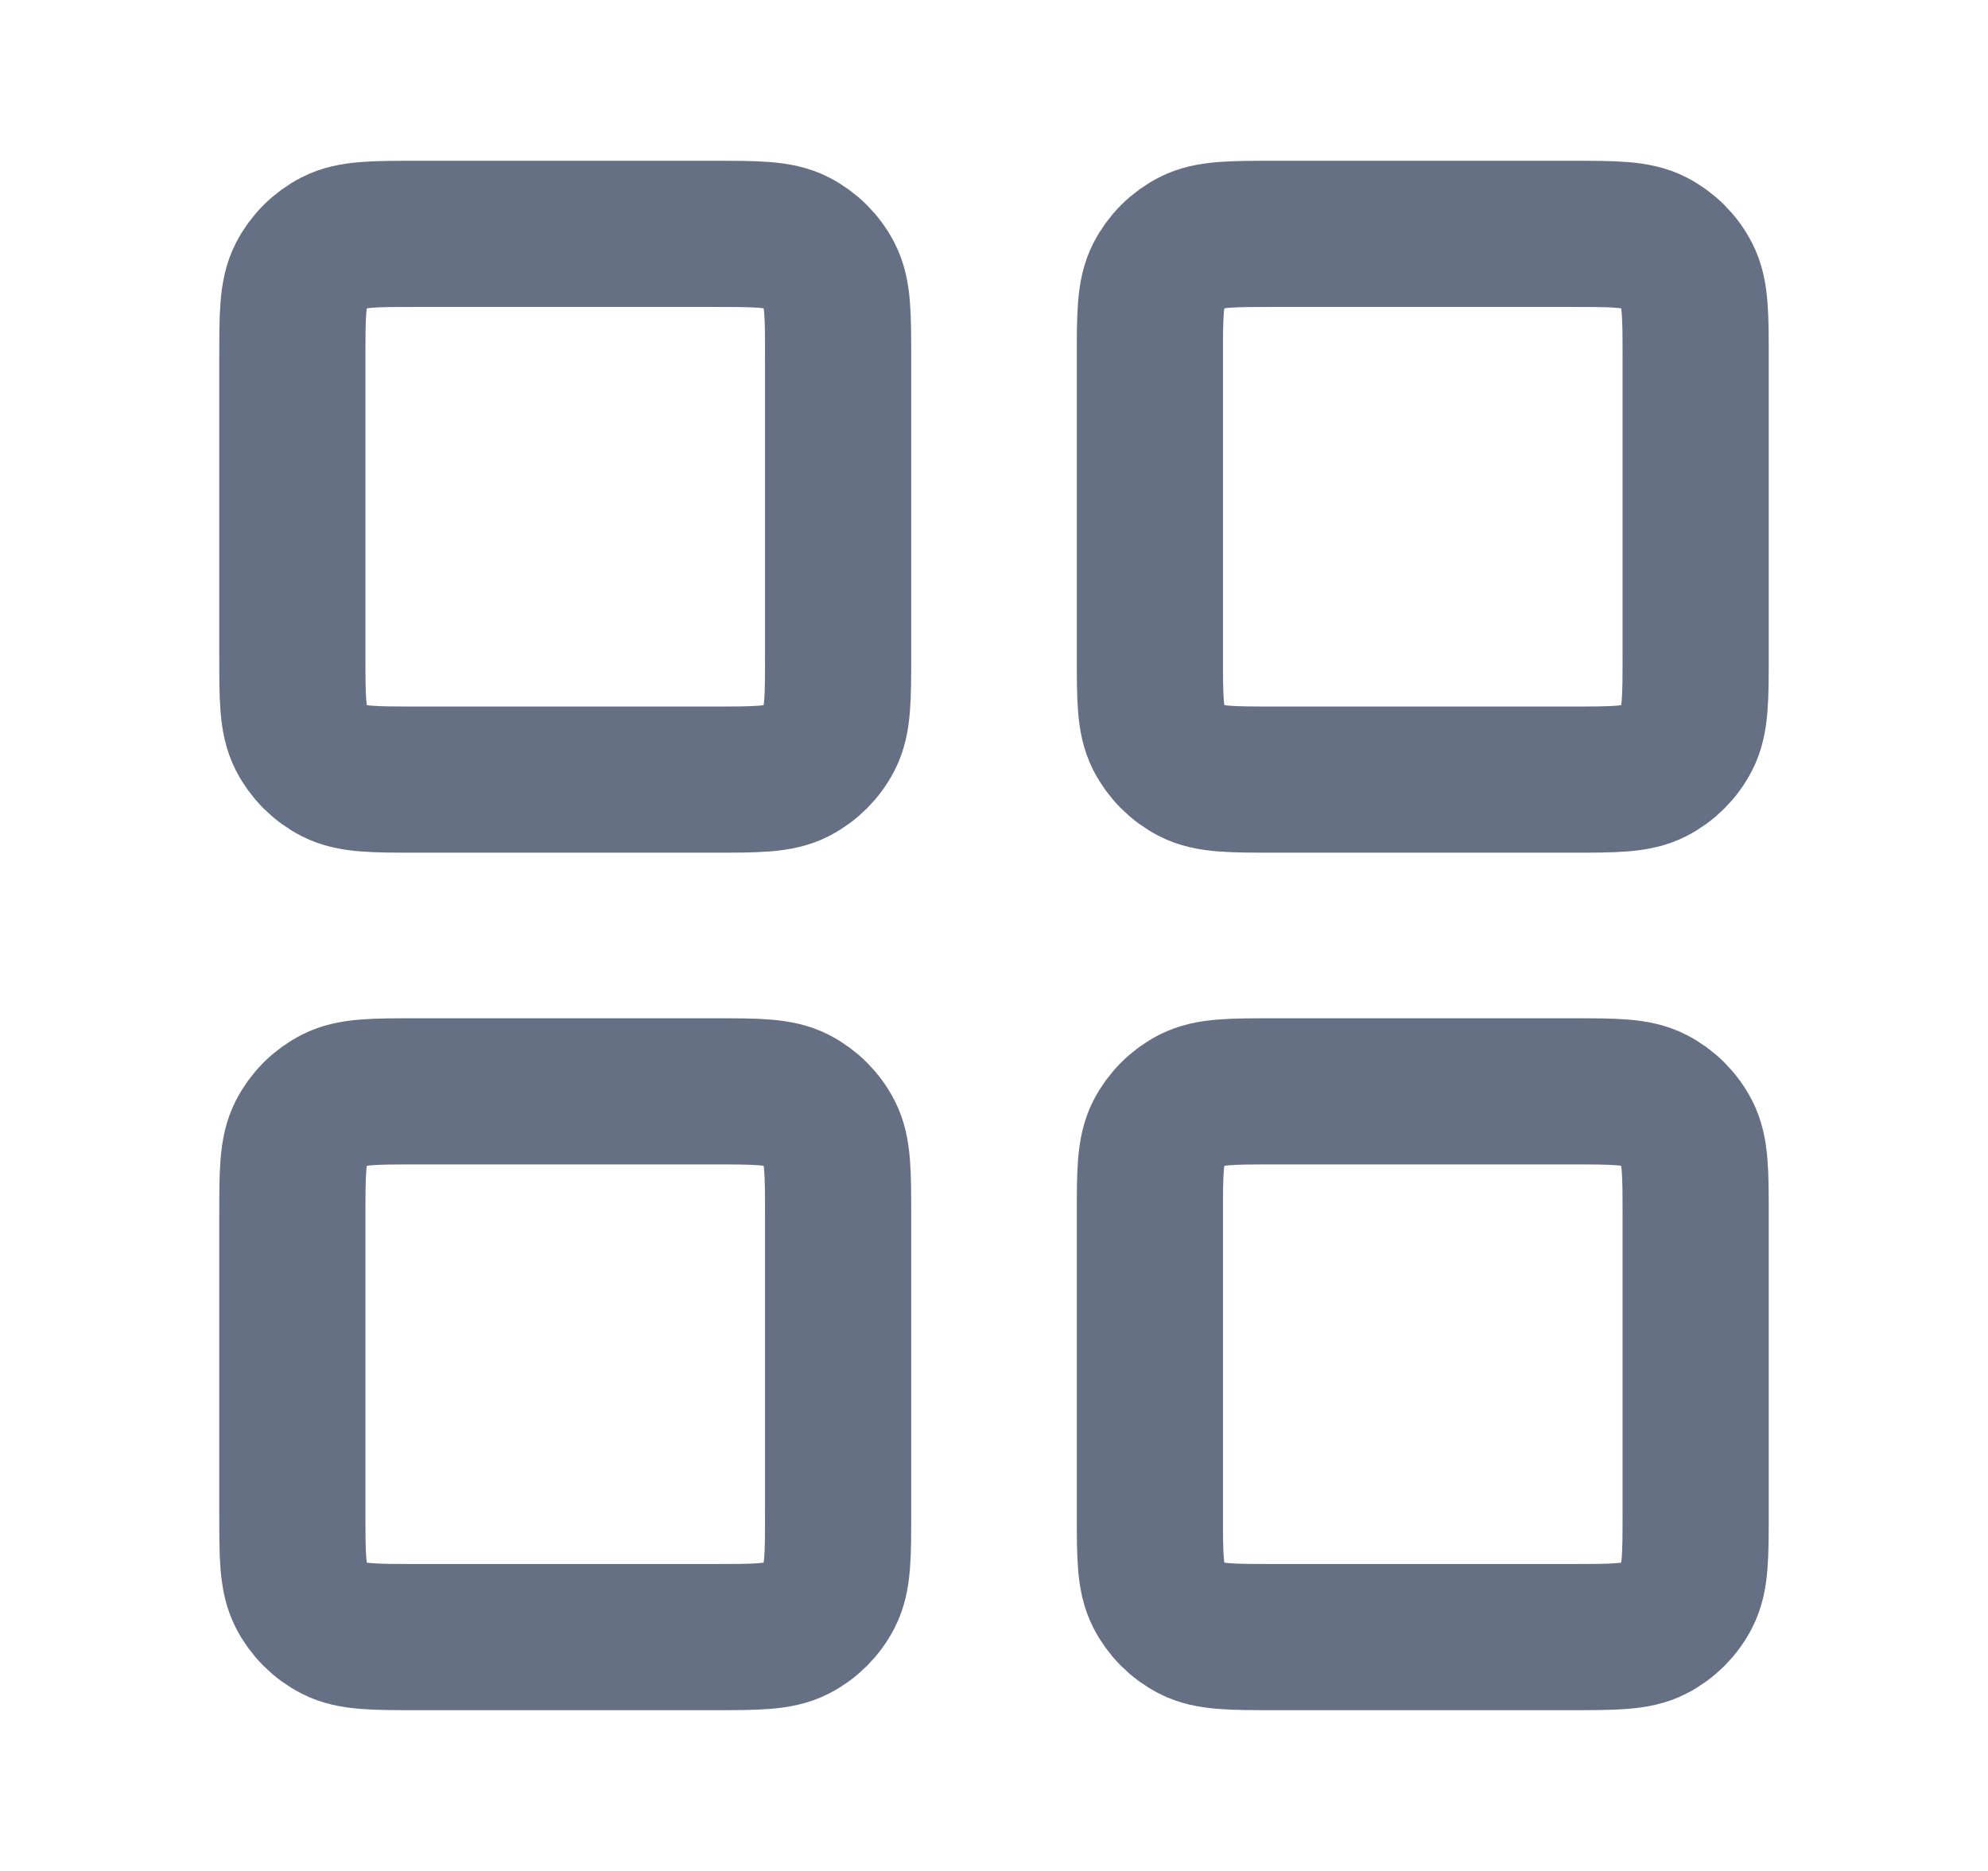
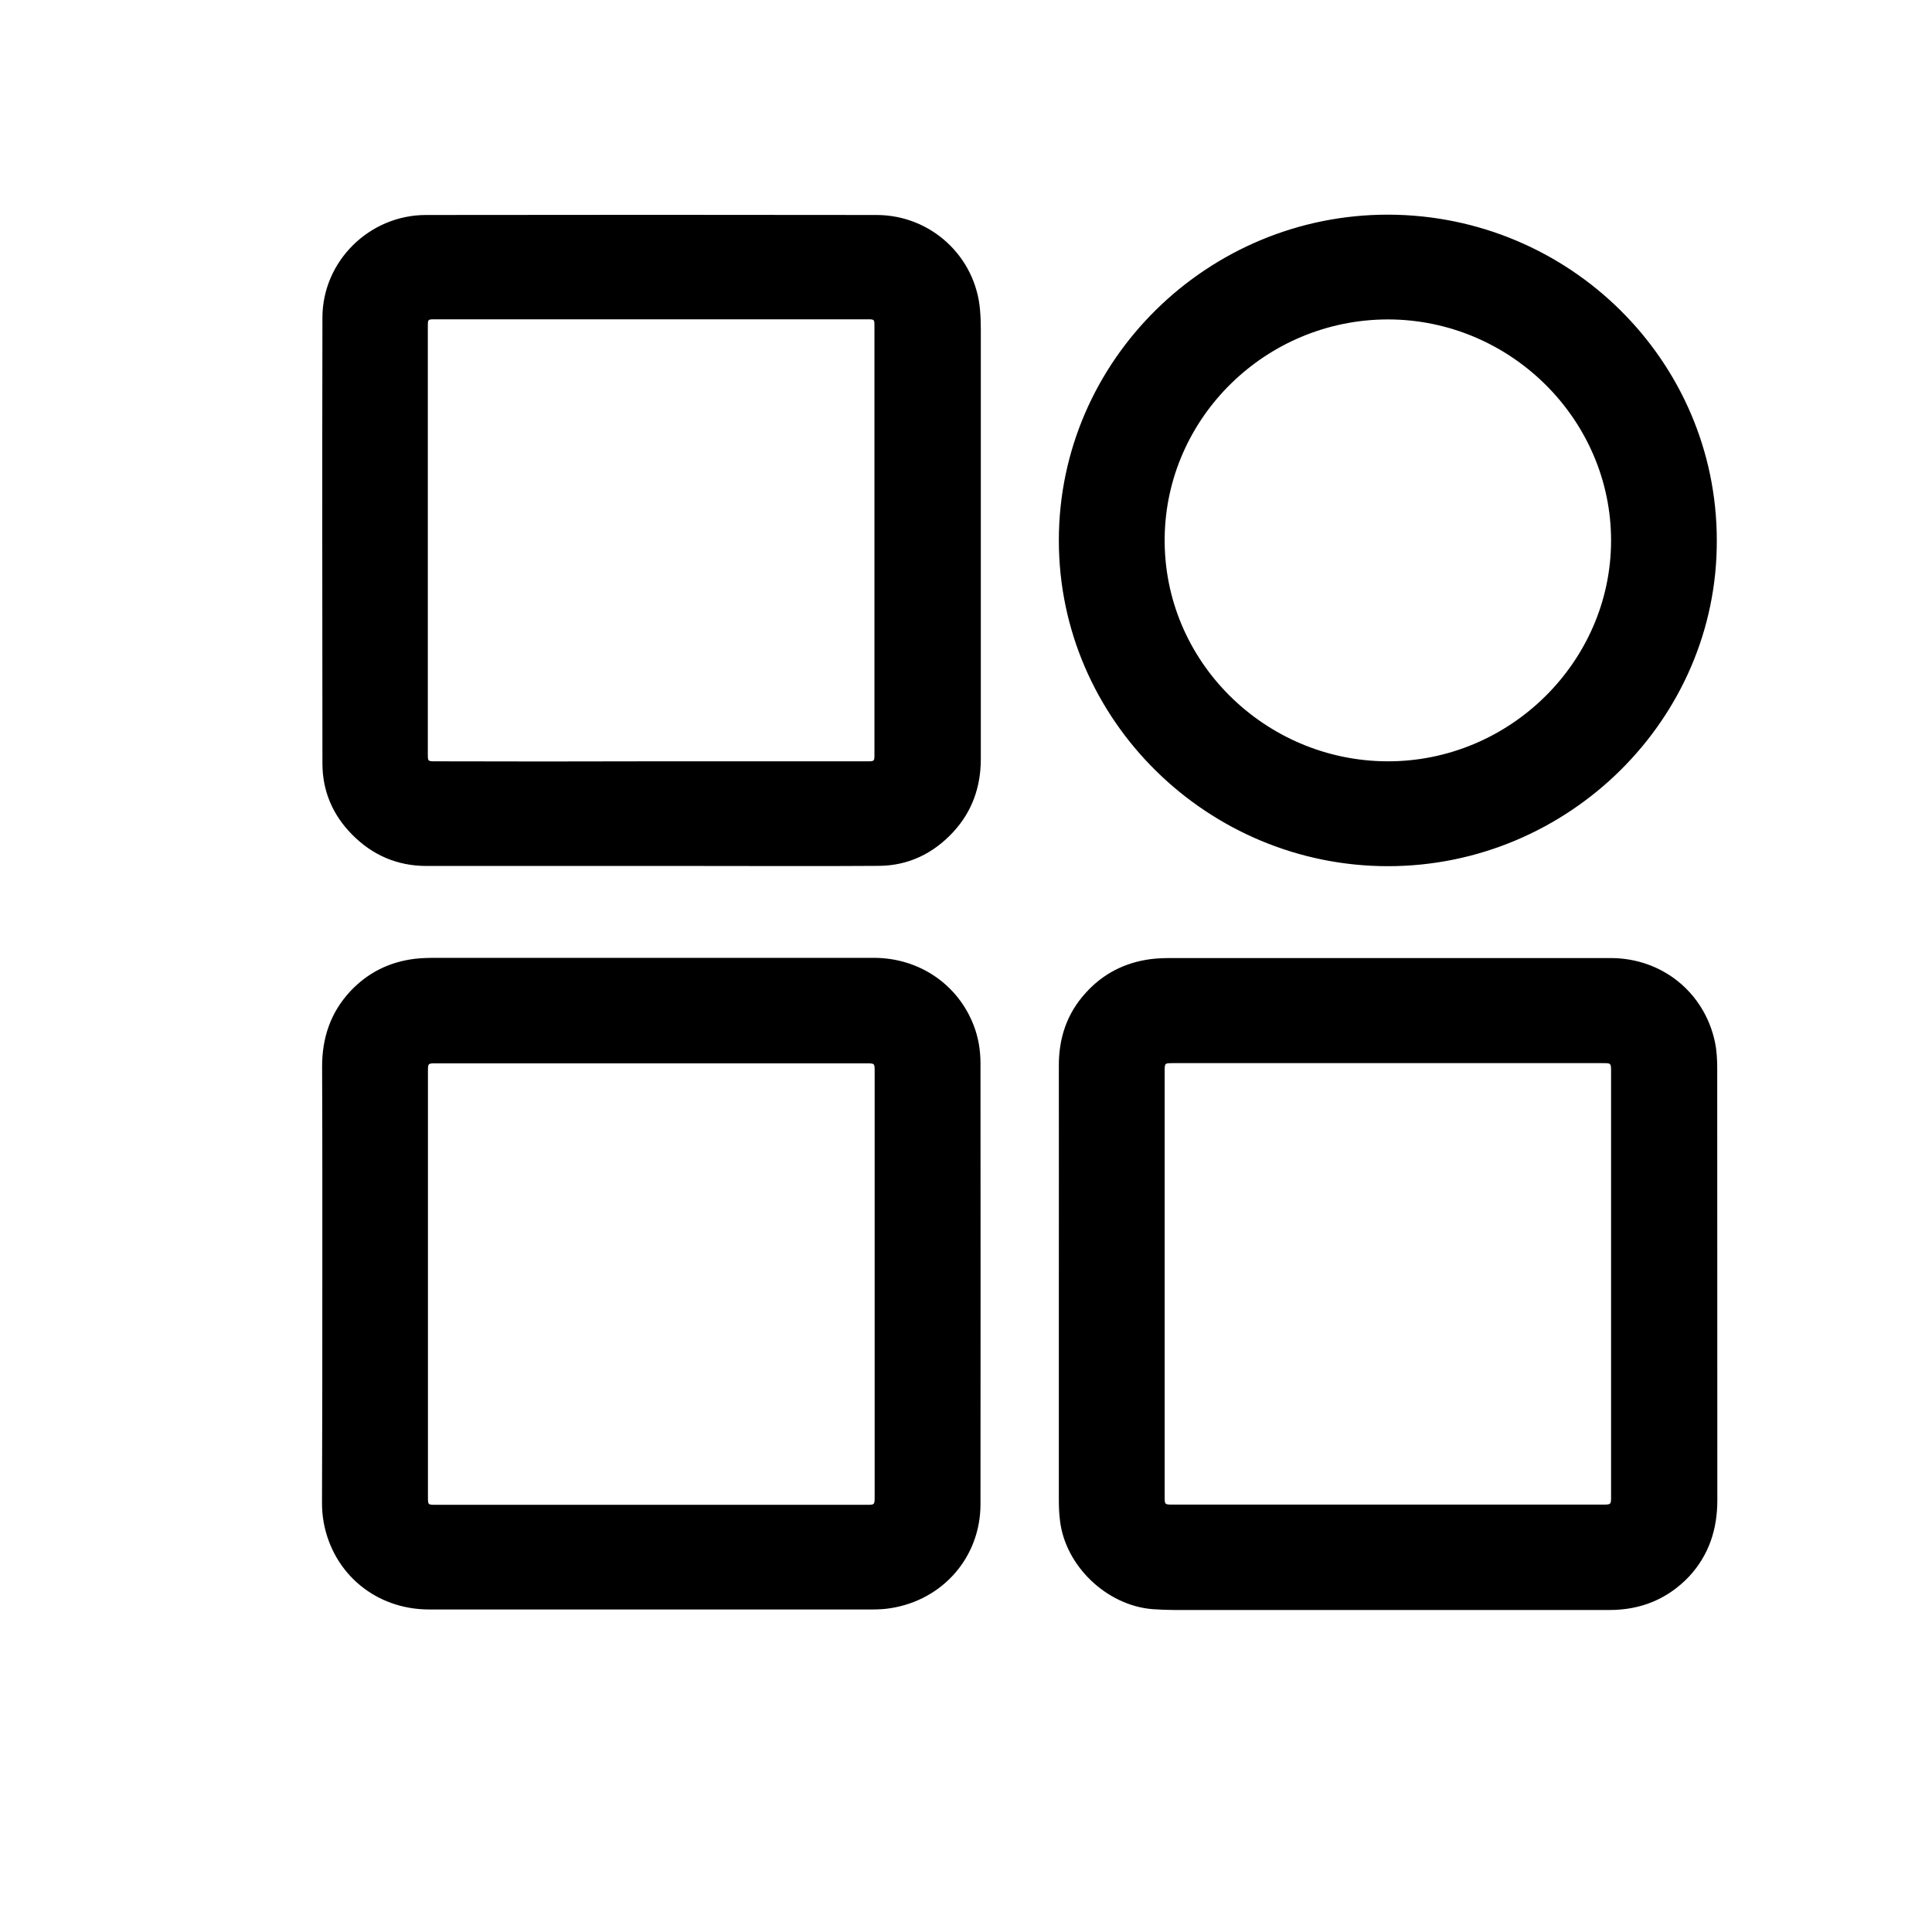
- <svg xmlns="http://www.w3.org/2000/svg" width="17" height="16" viewBox="0 0 17 16" fill="none">
-   <g id="grid-01">
-     <g id="Icon">
-       <path d="M6.1 2H3.567C3.193 2 3.007 2 2.864 2.073C2.739 2.137 2.637 2.239 2.573 2.364C2.5 2.507 2.5 2.693 2.5 3.067V5.6C2.5 5.973 2.5 6.16 2.573 6.303C2.637 6.428 2.739 6.53 2.864 6.594C3.007 6.667 3.193 6.667 3.567 6.667H6.1C6.473 6.667 6.66 6.667 6.803 6.594C6.928 6.53 7.03 6.428 7.094 6.303C7.167 6.16 7.167 5.973 7.167 5.6V3.067C7.167 2.693 7.167 2.507 7.094 2.364C7.03 2.239 6.928 2.137 6.803 2.073C6.66 2 6.473 2 6.1 2Z" stroke="#667085" stroke-width="1.25" stroke-linecap="round" stroke-linejoin="round" />
-       <path d="M13.433 2H10.9C10.527 2 10.34 2 10.197 2.073C10.072 2.137 9.97 2.239 9.906 2.364C9.833 2.507 9.833 2.693 9.833 3.067V5.6C9.833 5.973 9.833 6.16 9.906 6.303C9.97 6.428 10.072 6.53 10.197 6.594C10.34 6.667 10.527 6.667 10.9 6.667H13.433C13.807 6.667 13.993 6.667 14.136 6.594C14.261 6.53 14.363 6.428 14.427 6.303C14.5 6.16 14.5 5.973 14.5 5.6V3.067C14.5 2.693 14.5 2.507 14.427 2.364C14.363 2.239 14.261 2.137 14.136 2.073C13.993 2 13.807 2 13.433 2Z" stroke="#667085" stroke-width="1.25" stroke-linecap="round" stroke-linejoin="round" />
-       <path d="M13.433 9.333H10.9C10.527 9.333 10.34 9.333 10.197 9.406C10.072 9.47 9.97 9.572 9.906 9.697C9.833 9.84 9.833 10.027 9.833 10.4V12.933C9.833 13.307 9.833 13.493 9.906 13.636C9.97 13.761 10.072 13.863 10.197 13.927C10.34 14 10.527 14 10.9 14H13.433C13.807 14 13.993 14 14.136 13.927C14.261 13.863 14.363 13.761 14.427 13.636C14.5 13.493 14.5 13.307 14.5 12.933V10.4C14.5 10.027 14.5 9.84 14.427 9.697C14.363 9.572 14.261 9.47 14.136 9.406C13.993 9.333 13.807 9.333 13.433 9.333Z" stroke="#667085" stroke-width="1.25" stroke-linecap="round" stroke-linejoin="round" />
-       <path d="M6.1 9.333H3.567C3.193 9.333 3.007 9.333 2.864 9.406C2.739 9.47 2.637 9.572 2.573 9.697C2.5 9.84 2.5 10.027 2.5 10.4V12.933C2.5 13.307 2.5 13.493 2.573 13.636C2.637 13.761 2.739 13.863 2.864 13.927C3.007 14 3.193 14 3.567 14H6.1C6.473 14 6.66 14 6.803 13.927C6.928 13.863 7.03 13.761 7.094 13.636C7.167 13.493 7.167 13.307 7.167 12.933V10.4C7.167 10.027 7.167 9.84 7.094 9.697C7.03 9.572 6.928 9.47 6.803 9.406C6.66 9.333 6.473 9.333 6.1 9.333Z" stroke="#667085" stroke-width="1.25" stroke-linecap="round" stroke-linejoin="round" />
+ <svg xmlns="http://www.w3.org/2000/svg" width="18px" height="18px" viewBox="0 0 18 18" version="1.1">
+   <g id="页面-1" stroke="none" stroke-width="1" fill="none" fill-rule="evenodd">
+     <g id="工作流-数据" transform="translate(-1379, -28)" fill="currentColor" fill-rule="nonzero">
+       <g id="icon/line/历史记录（未选中）备份-4" transform="translate(1379, 28)">
+         <g id="duozhonggongneng" transform="translate(3, 2)">
+           <path d="M0.003,9.959 C0.003,9.286 0.004,8.614 0.001,7.941 C0,7.672 0.079,7.433 0.265,7.234 C0.427,7.062 0.628,6.962 0.864,6.933 C0.932,6.925 1.002,6.924 1.072,6.924 L5.141,6.924 C5.563,6.924 5.925,7.171 6.072,7.554 C6.116,7.668 6.135,7.787 6.135,7.908 C6.136,9.277 6.136,10.646 6.135,12.014 C6.135,12.505 5.787,12.906 5.298,12.983 C5.243,12.992 5.186,12.995 5.13,12.995 C3.753,12.995 2.374,12.996 0.997,12.995 C0.504,12.995 0.105,12.664 0.016,12.186 C0.005,12.125 0,12.062 0,12.001 C0.003,11.323 0.003,10.642 0.003,9.959 L0.003,9.959 Z M0.987,9.963 L0.987,11.946 C0.987,12.02 0.987,12.02 1.06,12.02 L5.075,12.02 C5.147,12.02 5.149,12.02 5.149,11.946 L5.149,7.981 C5.149,7.908 5.149,7.907 5.075,7.907 L1.06,7.907 C0.989,7.907 0.987,7.907 0.987,7.977 L0.987,9.963 L0.987,9.963 Z M6.865,9.957 C6.865,9.282 6.866,8.606 6.865,7.931 C6.864,7.673 6.939,7.445 7.113,7.253 C7.275,7.072 7.479,6.968 7.72,6.936 C7.784,6.928 7.849,6.926 7.911,6.926 L12.006,6.926 C12.484,6.926 12.878,7.245 12.977,7.705 C12.995,7.789 12.999,7.873 12.999,7.958 C13,9.298 12.999,10.638 13,11.977 C13,12.248 12.922,12.489 12.735,12.69 C12.535,12.899 12.286,13 11.996,13 L7.946,13 C7.875,13 7.806,12.997 7.735,12.992 C7.309,12.956 6.927,12.59 6.876,12.17 C6.868,12.106 6.865,12.042 6.865,11.98 L6.865,9.957 Z M9.929,12.018 L11.932,12.018 C12.01,12.018 12.01,12.018 12.01,11.94 L12.01,7.985 C12.01,7.905 12.01,7.905 11.932,7.905 L7.928,7.905 C7.851,7.905 7.851,7.905 7.851,7.98 L7.851,11.944 C7.851,12.018 7.851,12.018 7.928,12.018 L9.929,12.018 L9.929,12.018 Z M3.065,6.068 L0.974,6.068 C0.701,6.068 0.469,5.967 0.28,5.775 C0.099,5.592 0.004,5.369 0.004,5.113 C0.003,3.729 0.001,2.342 0.004,0.958 C0.005,0.434 0.441,0.003 0.969,0.003 C2.367,0.001 3.767,0.001 5.166,0.003 C5.674,0.003 6.091,0.391 6.131,0.891 C6.136,0.951 6.138,1.012 6.138,1.072 L6.138,5.071 C6.138,5.331 6.057,5.563 5.878,5.755 C5.694,5.952 5.465,6.064 5.192,6.067 C4.625,6.071 4.058,6.068 3.49,6.068 L3.065,6.068 Z M3.065,5.093 L5.078,5.093 C5.147,5.093 5.147,5.093 5.147,5.026 L5.147,1.041 C5.147,0.975 5.147,0.975 5.082,0.975 L1.052,0.975 C0.986,0.975 0.986,0.975 0.986,1.04 L0.986,5.024 C0.986,5.093 0.986,5.093 1.057,5.093 C1.727,5.095 2.397,5.095 3.065,5.093 Z M12.995,3.035 C13.001,4.702 11.612,6.07 9.931,6.07 C8.257,6.07 6.865,4.714 6.865,3.035 C6.865,1.354 8.258,-0.004 9.936,8.68288227e-06 C11.623,0.005 12.995,1.362 12.995,3.035 L12.995,3.035 Z M12.01,3.041 C12.013,1.911 11.075,0.978 9.933,0.976 C8.797,0.976 7.866,1.887 7.851,3.007 C7.836,4.162 8.788,5.089 9.925,5.093 C11.064,5.097 12.007,4.168 12.01,3.041 Z" id="形状" />
+         </g>
+       </g>
    </g>
  </g>
</svg>
